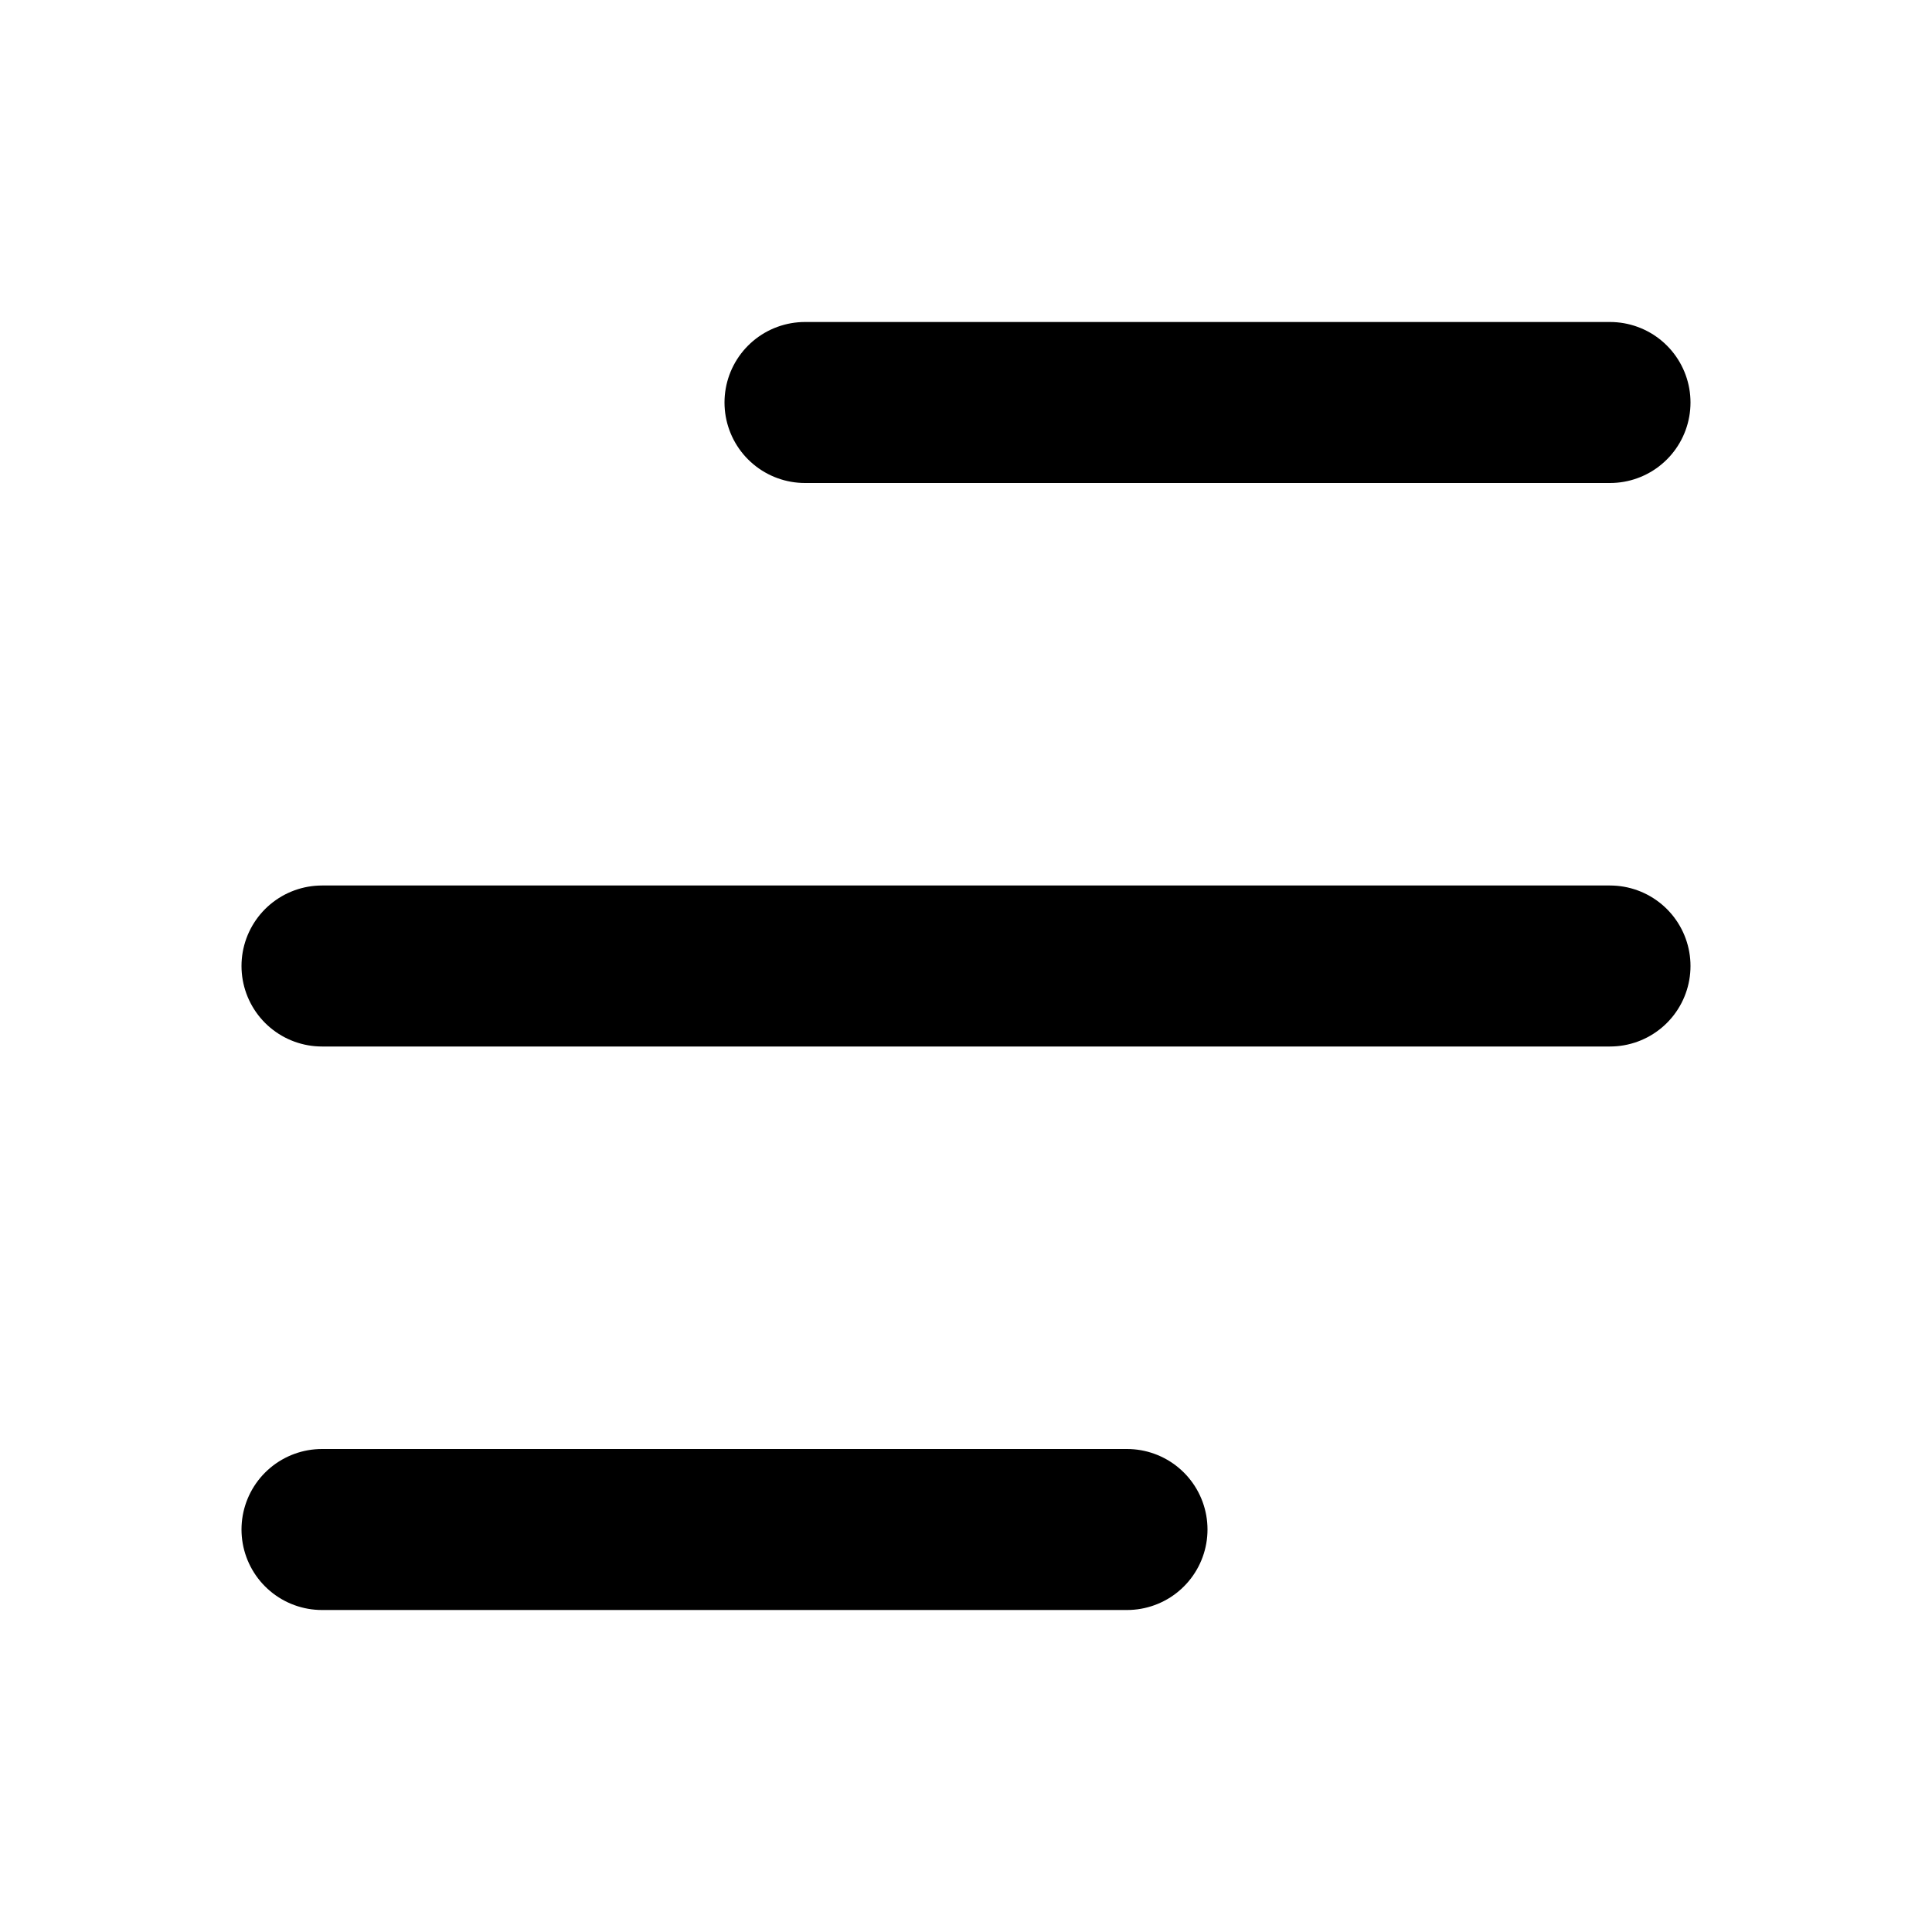
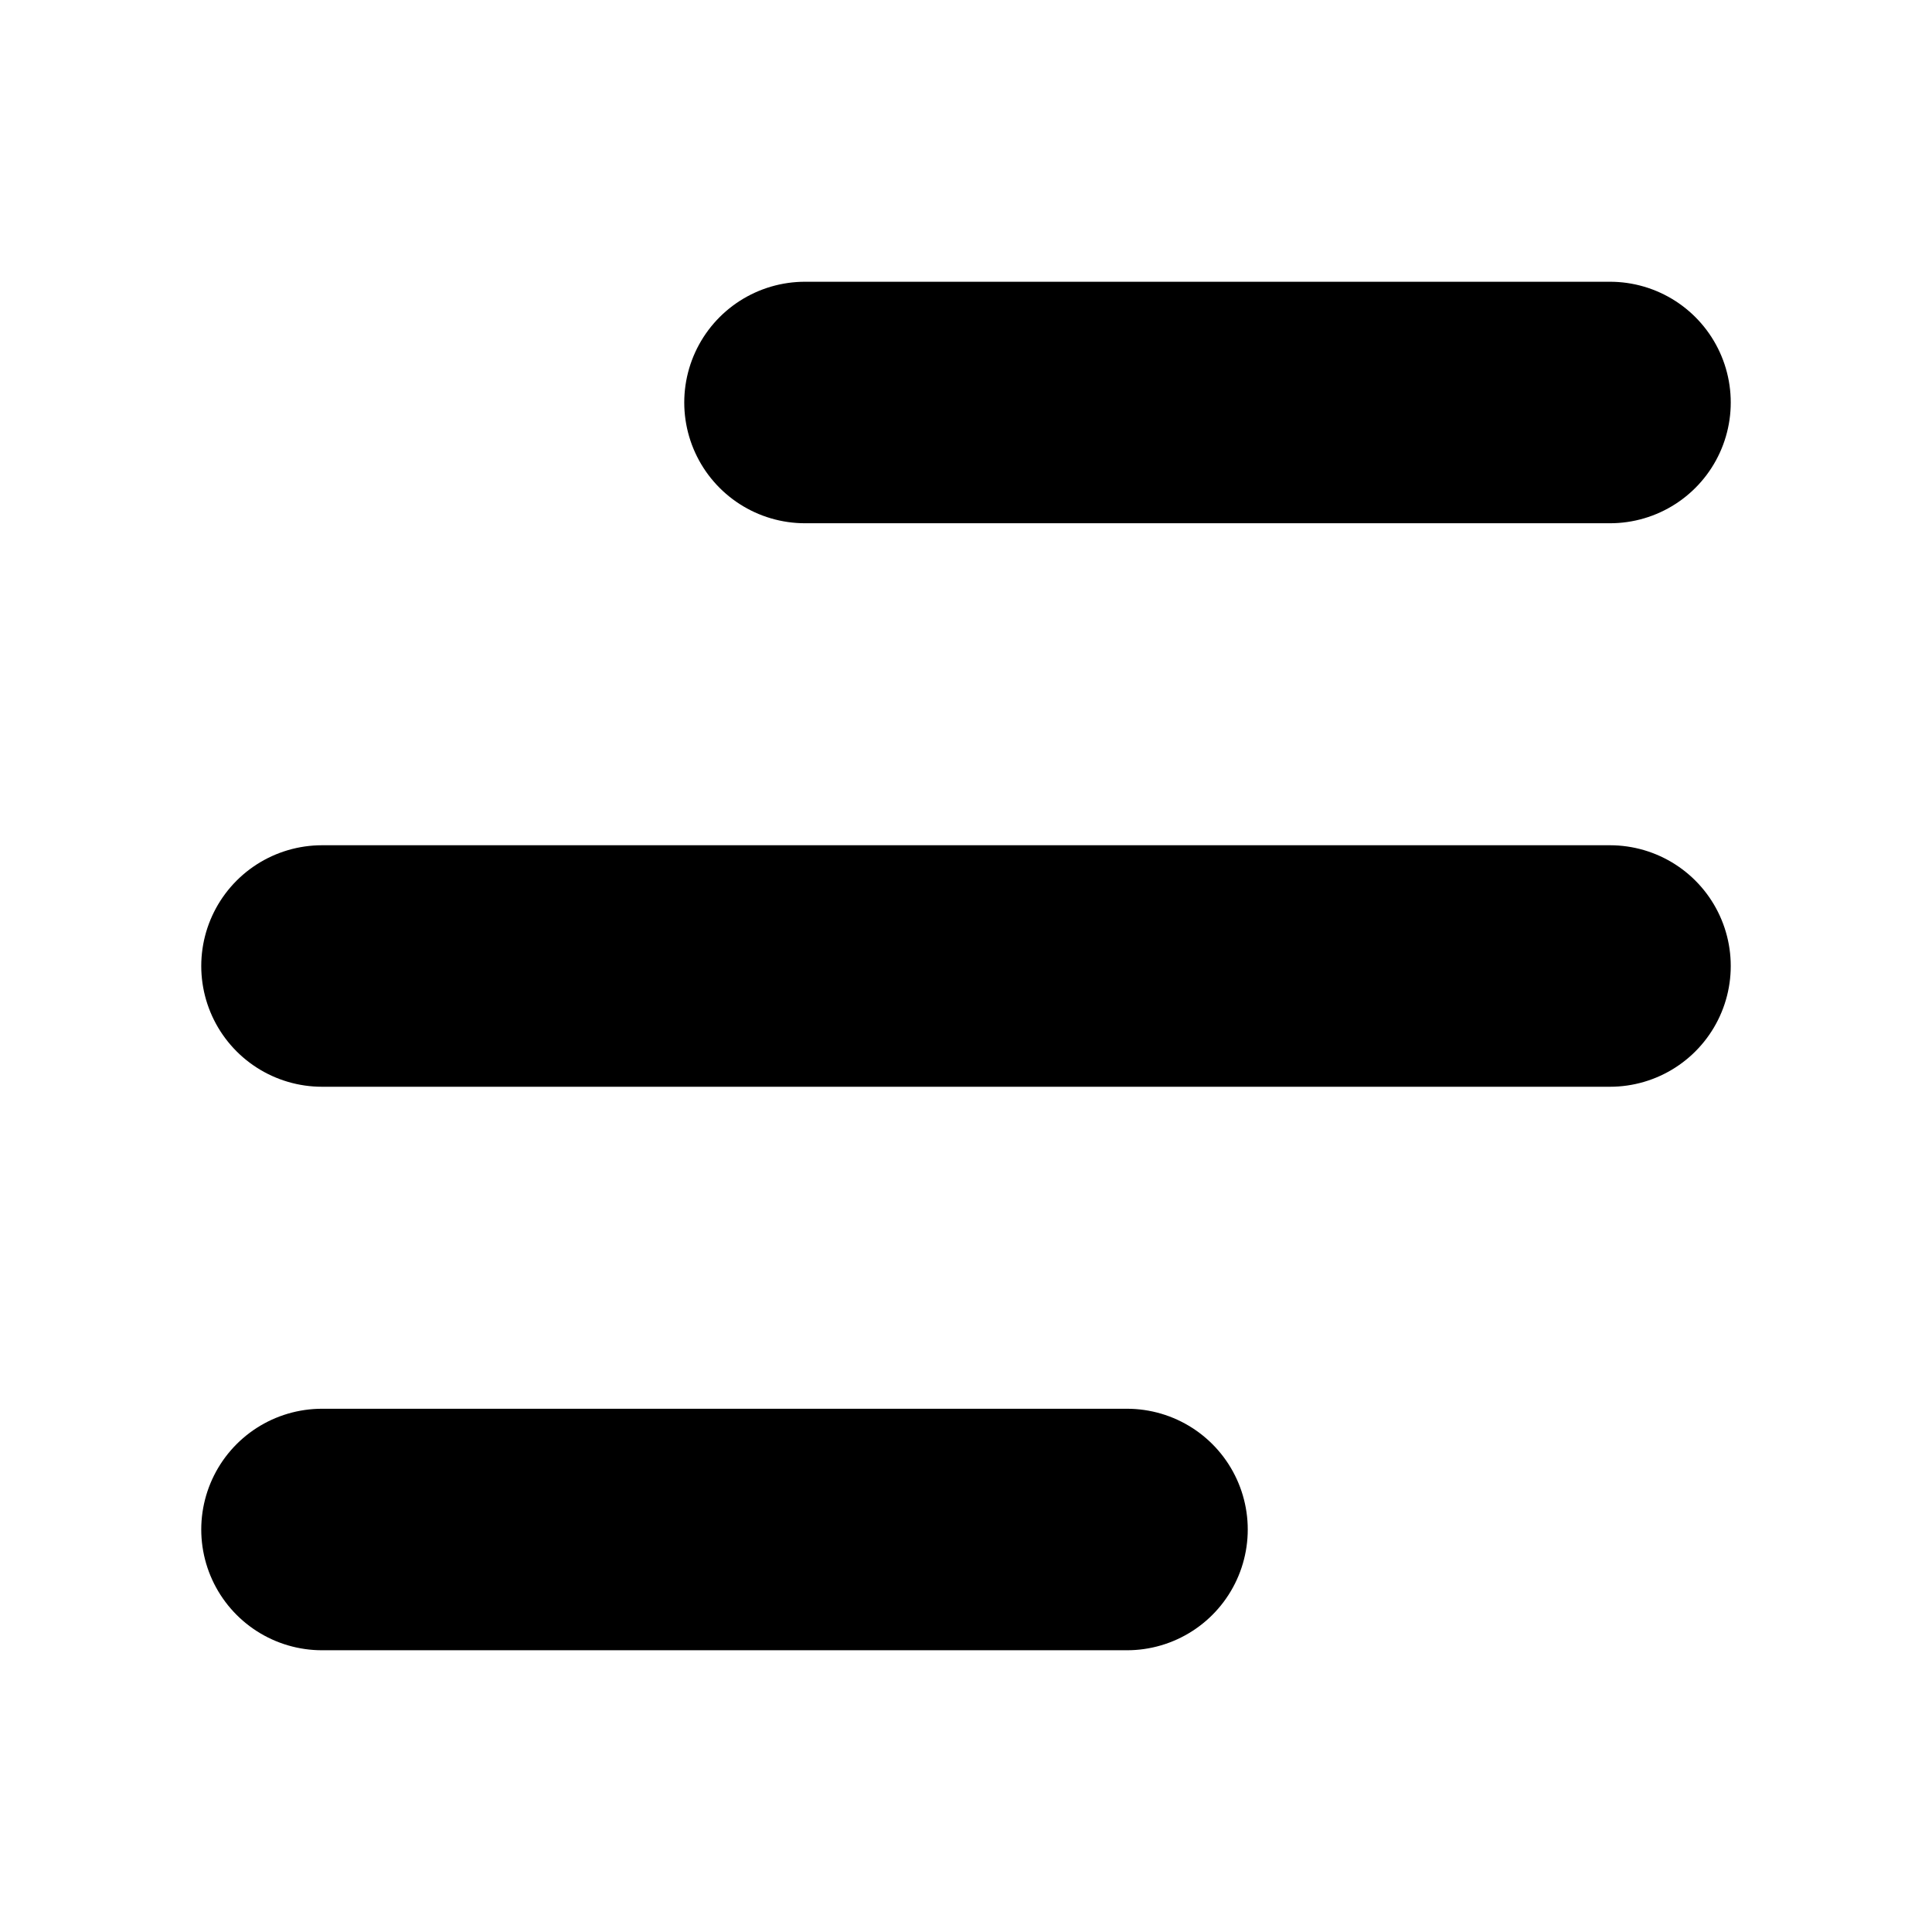
<svg xmlns="http://www.w3.org/2000/svg" width="1em" height="1em" viewBox="0 0 24 24">
-   <path fill="none" stroke="currentColor" stroke-linecap="round" stroke-linejoin="round" stroke-width="2" d="M10 5h10M4 12h16M4 19h10" />
+   <path fill="none" stroke="currentColor" stroke-linecap="round" stroke-linejoin="round" stroke-width="3" d="M10 5h10M4 12h16M4 19h10" />
</svg>
